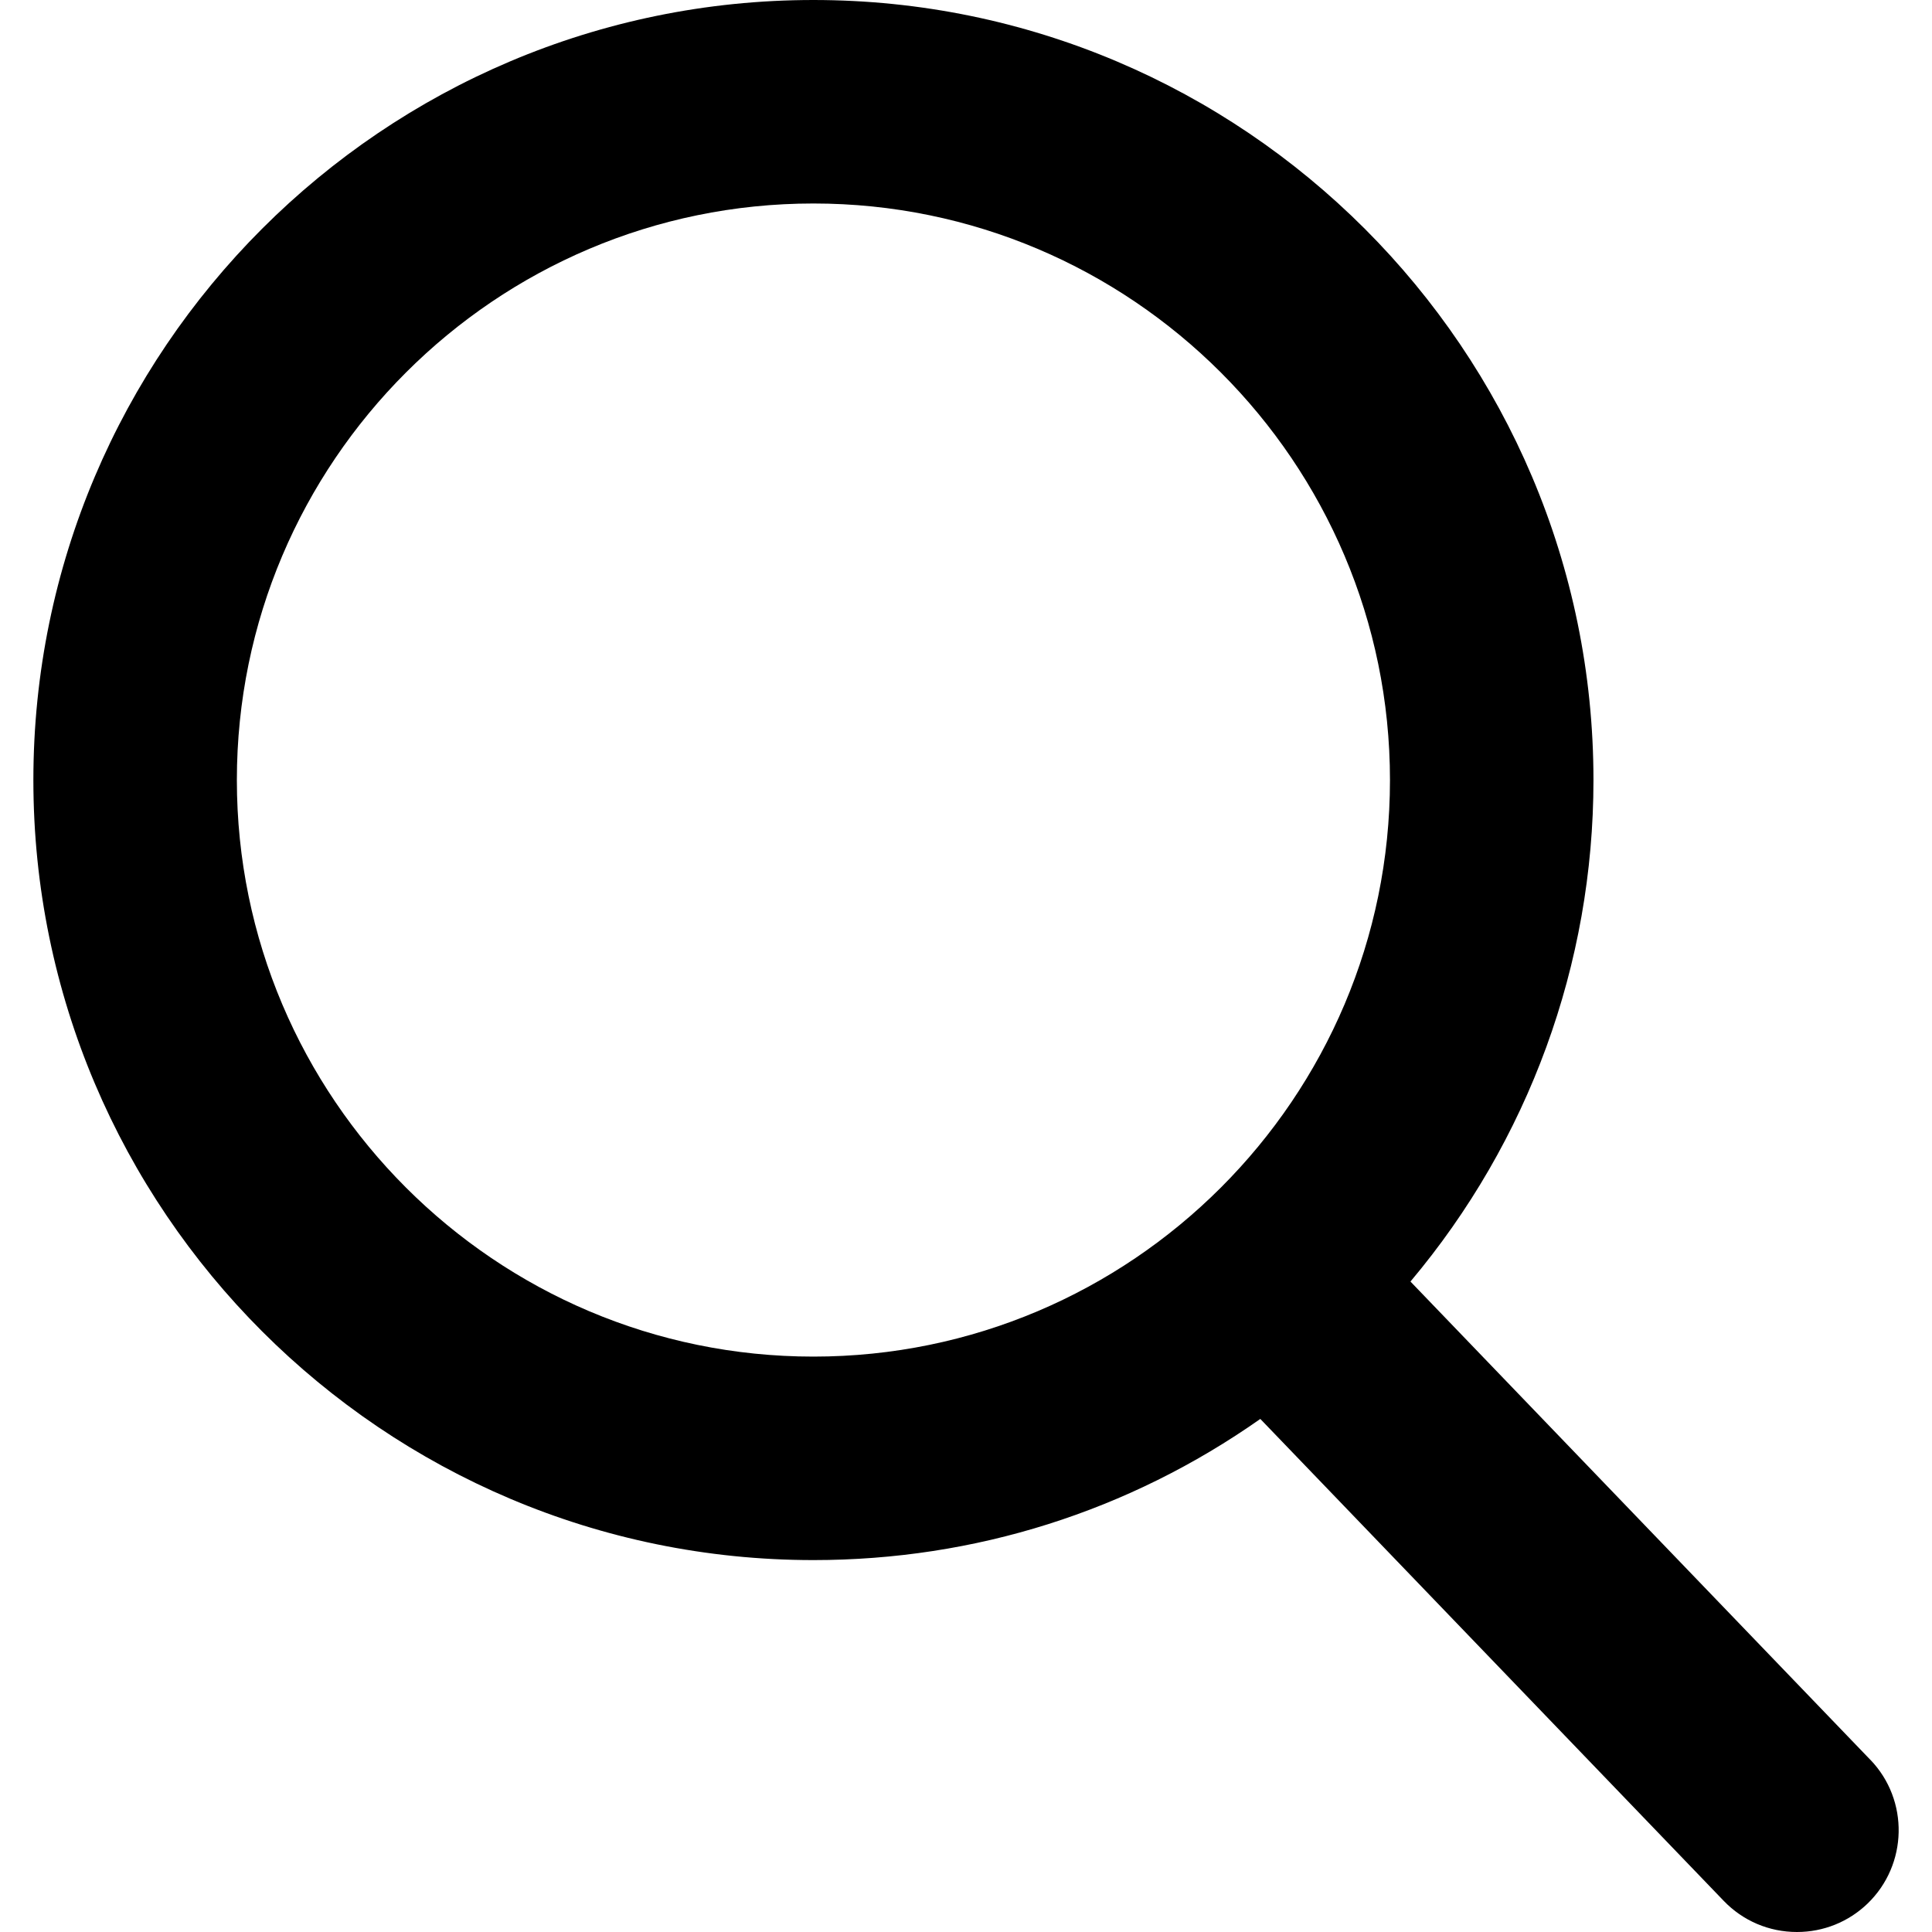
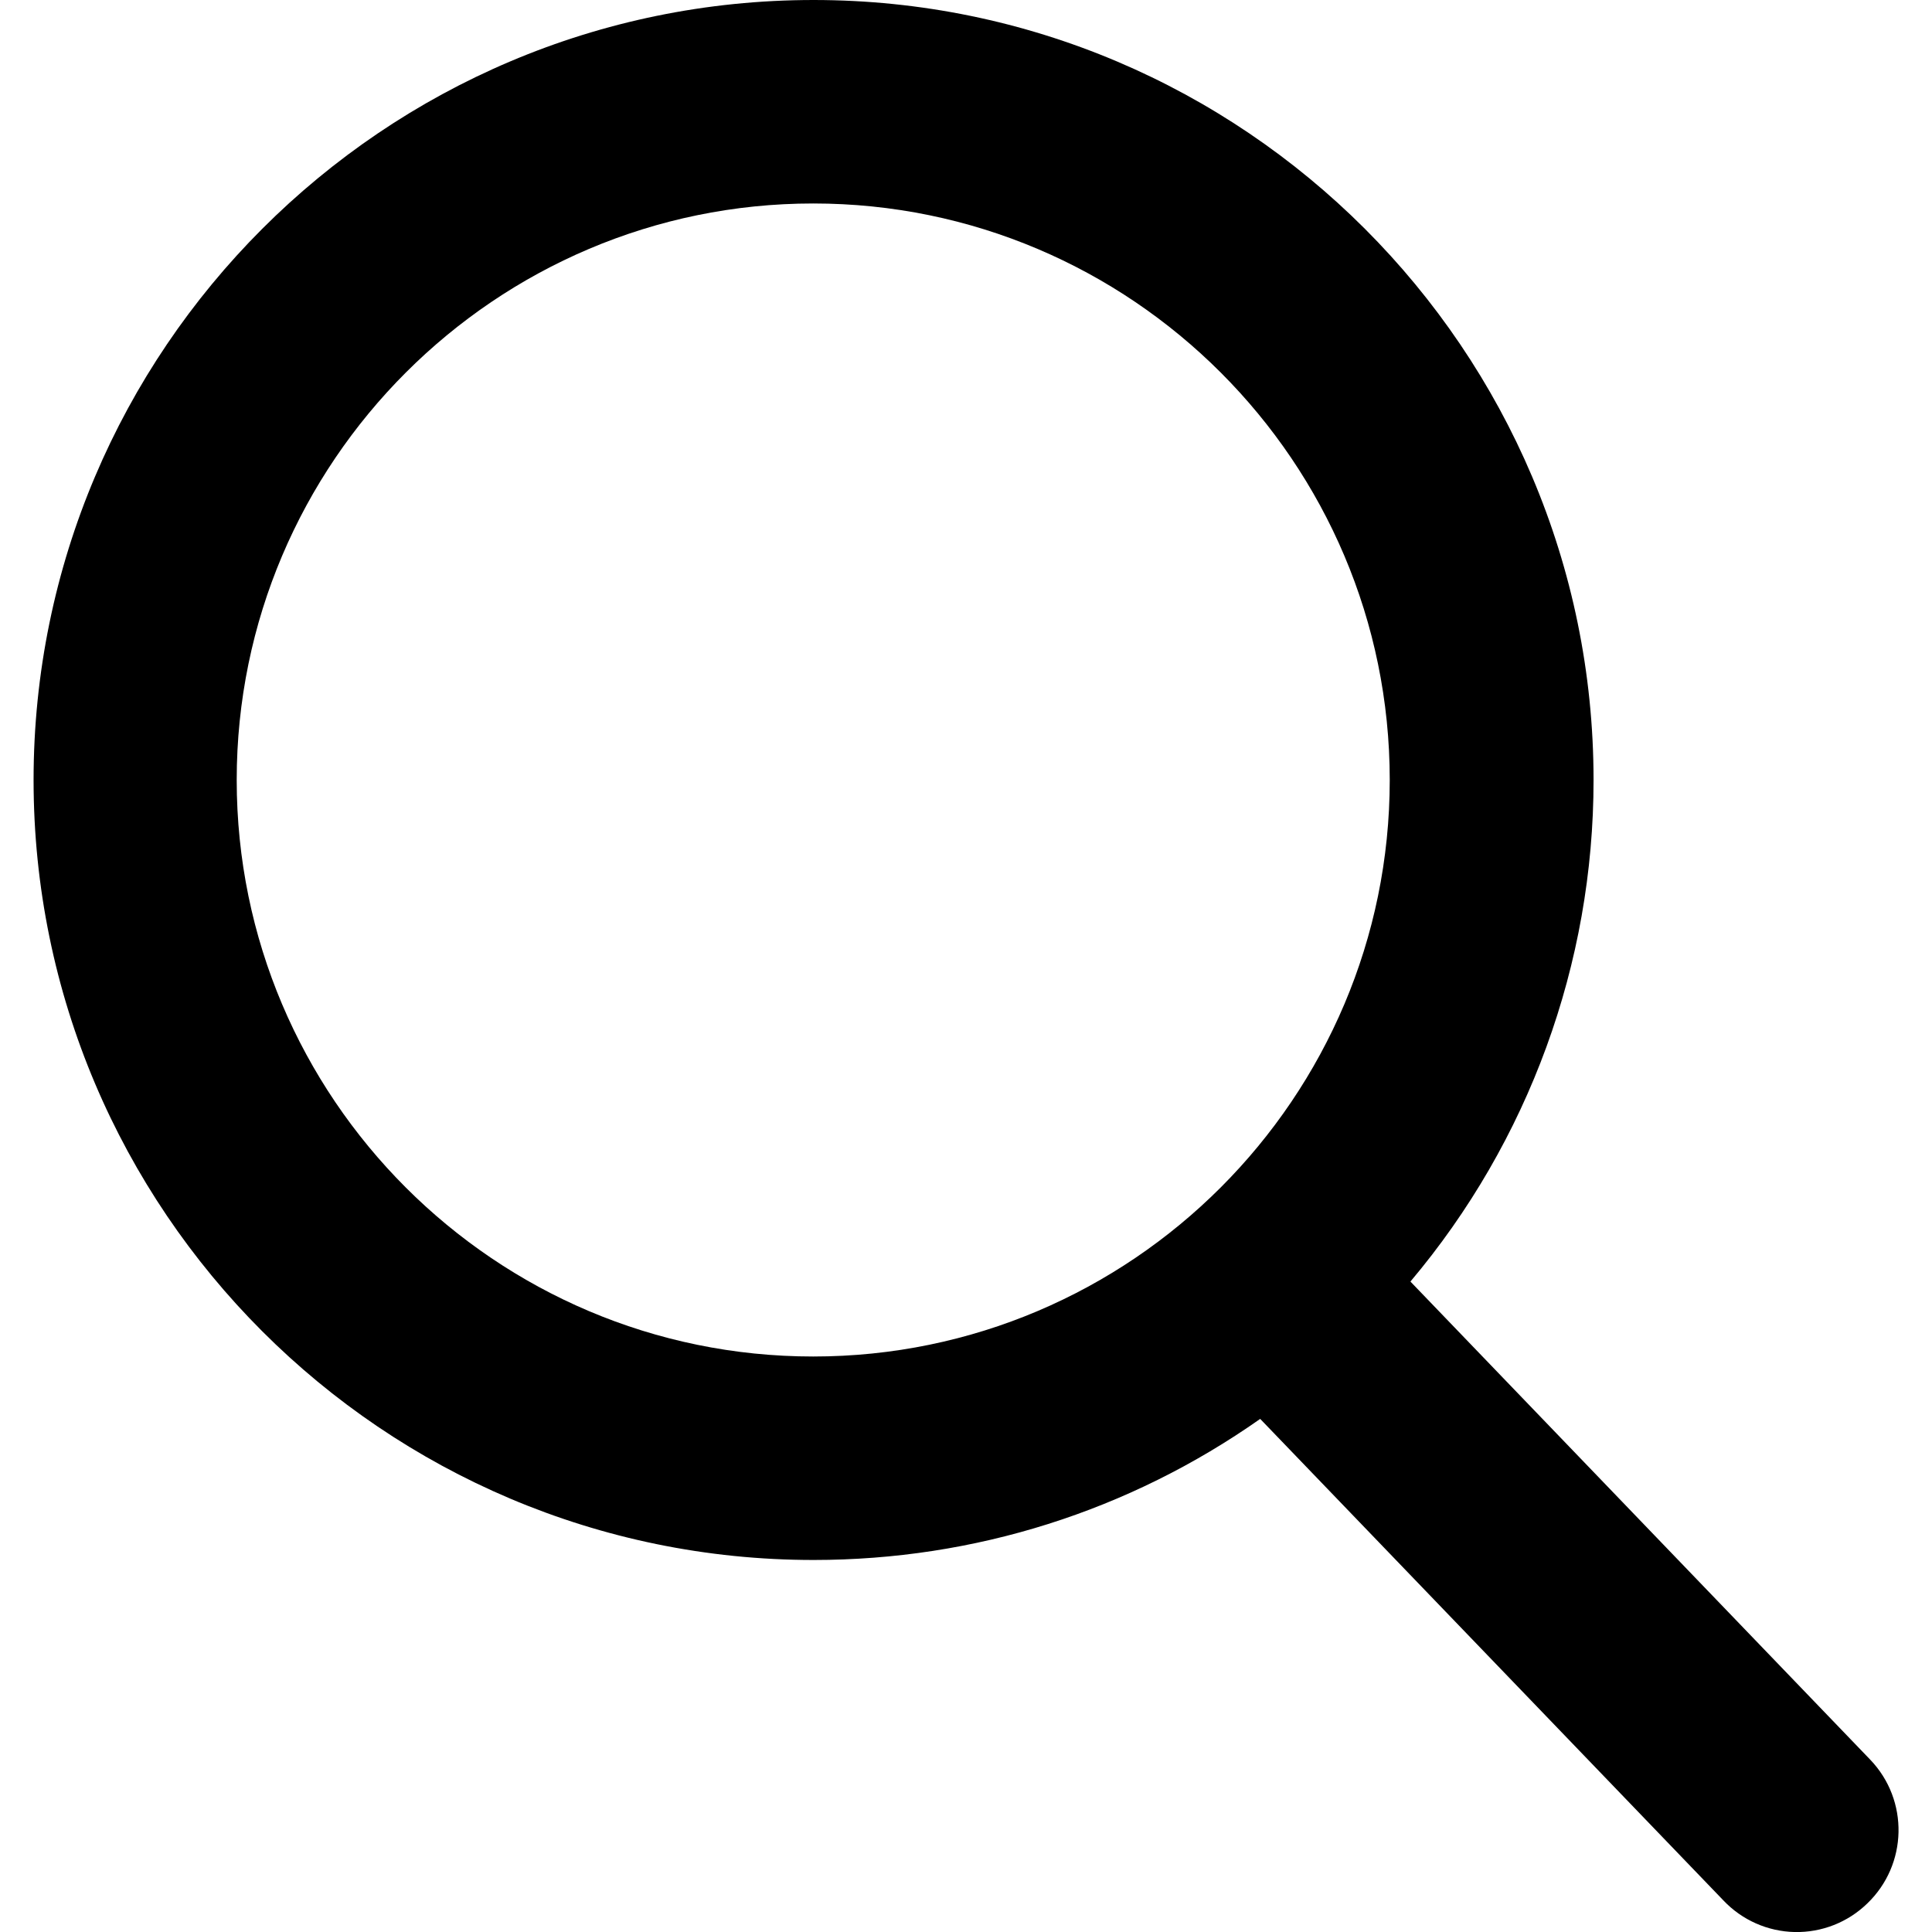
- <svg xmlns="http://www.w3.org/2000/svg" viewBox="0 0 56.966 56.966">
-   <path d="M55.146 51.887l-13.558-14.1c3.486-4.145 5.396-9.36 5.396-14.787 0-12.682-10.318-23-23-23s-23 10.318-23 23 10.318 23 23 23c4.76 0 9.298-1.436 13.177-4.162l13.662 14.208c.57.593 1.34.92 2.162.92.78 0 1.518-.297 2.08-.837 1.19-1.148 1.23-3.05.082-4.243zM23.984 6c9.374 0 17 7.626 17 17s-7.626 17-17 17-17-7.626-17-17 7.626-17 17-17z" />
+ <svg xmlns="http://www.w3.org/2000/svg" viewBox="0 0 56.97 56.97">
+   <path d="M55.15 51.89l-13.56-14.1A22.93 22.93 0 0 0 46.99 23c0-12.68-10.32-23-23-23s-23 10.32-23 23 10.31 23 23 23c4.75 0 9.3-1.44 13.17-4.16l13.66 14.2a2.98 2.98 0 0 0 4.24.09 3 3 0 0 0 .09-4.24zM23.98 6c9.38 0 17 7.63 17 17s-7.62 17-17 17-17-7.63-17-17 7.63-17 17-17z" />
</svg>
